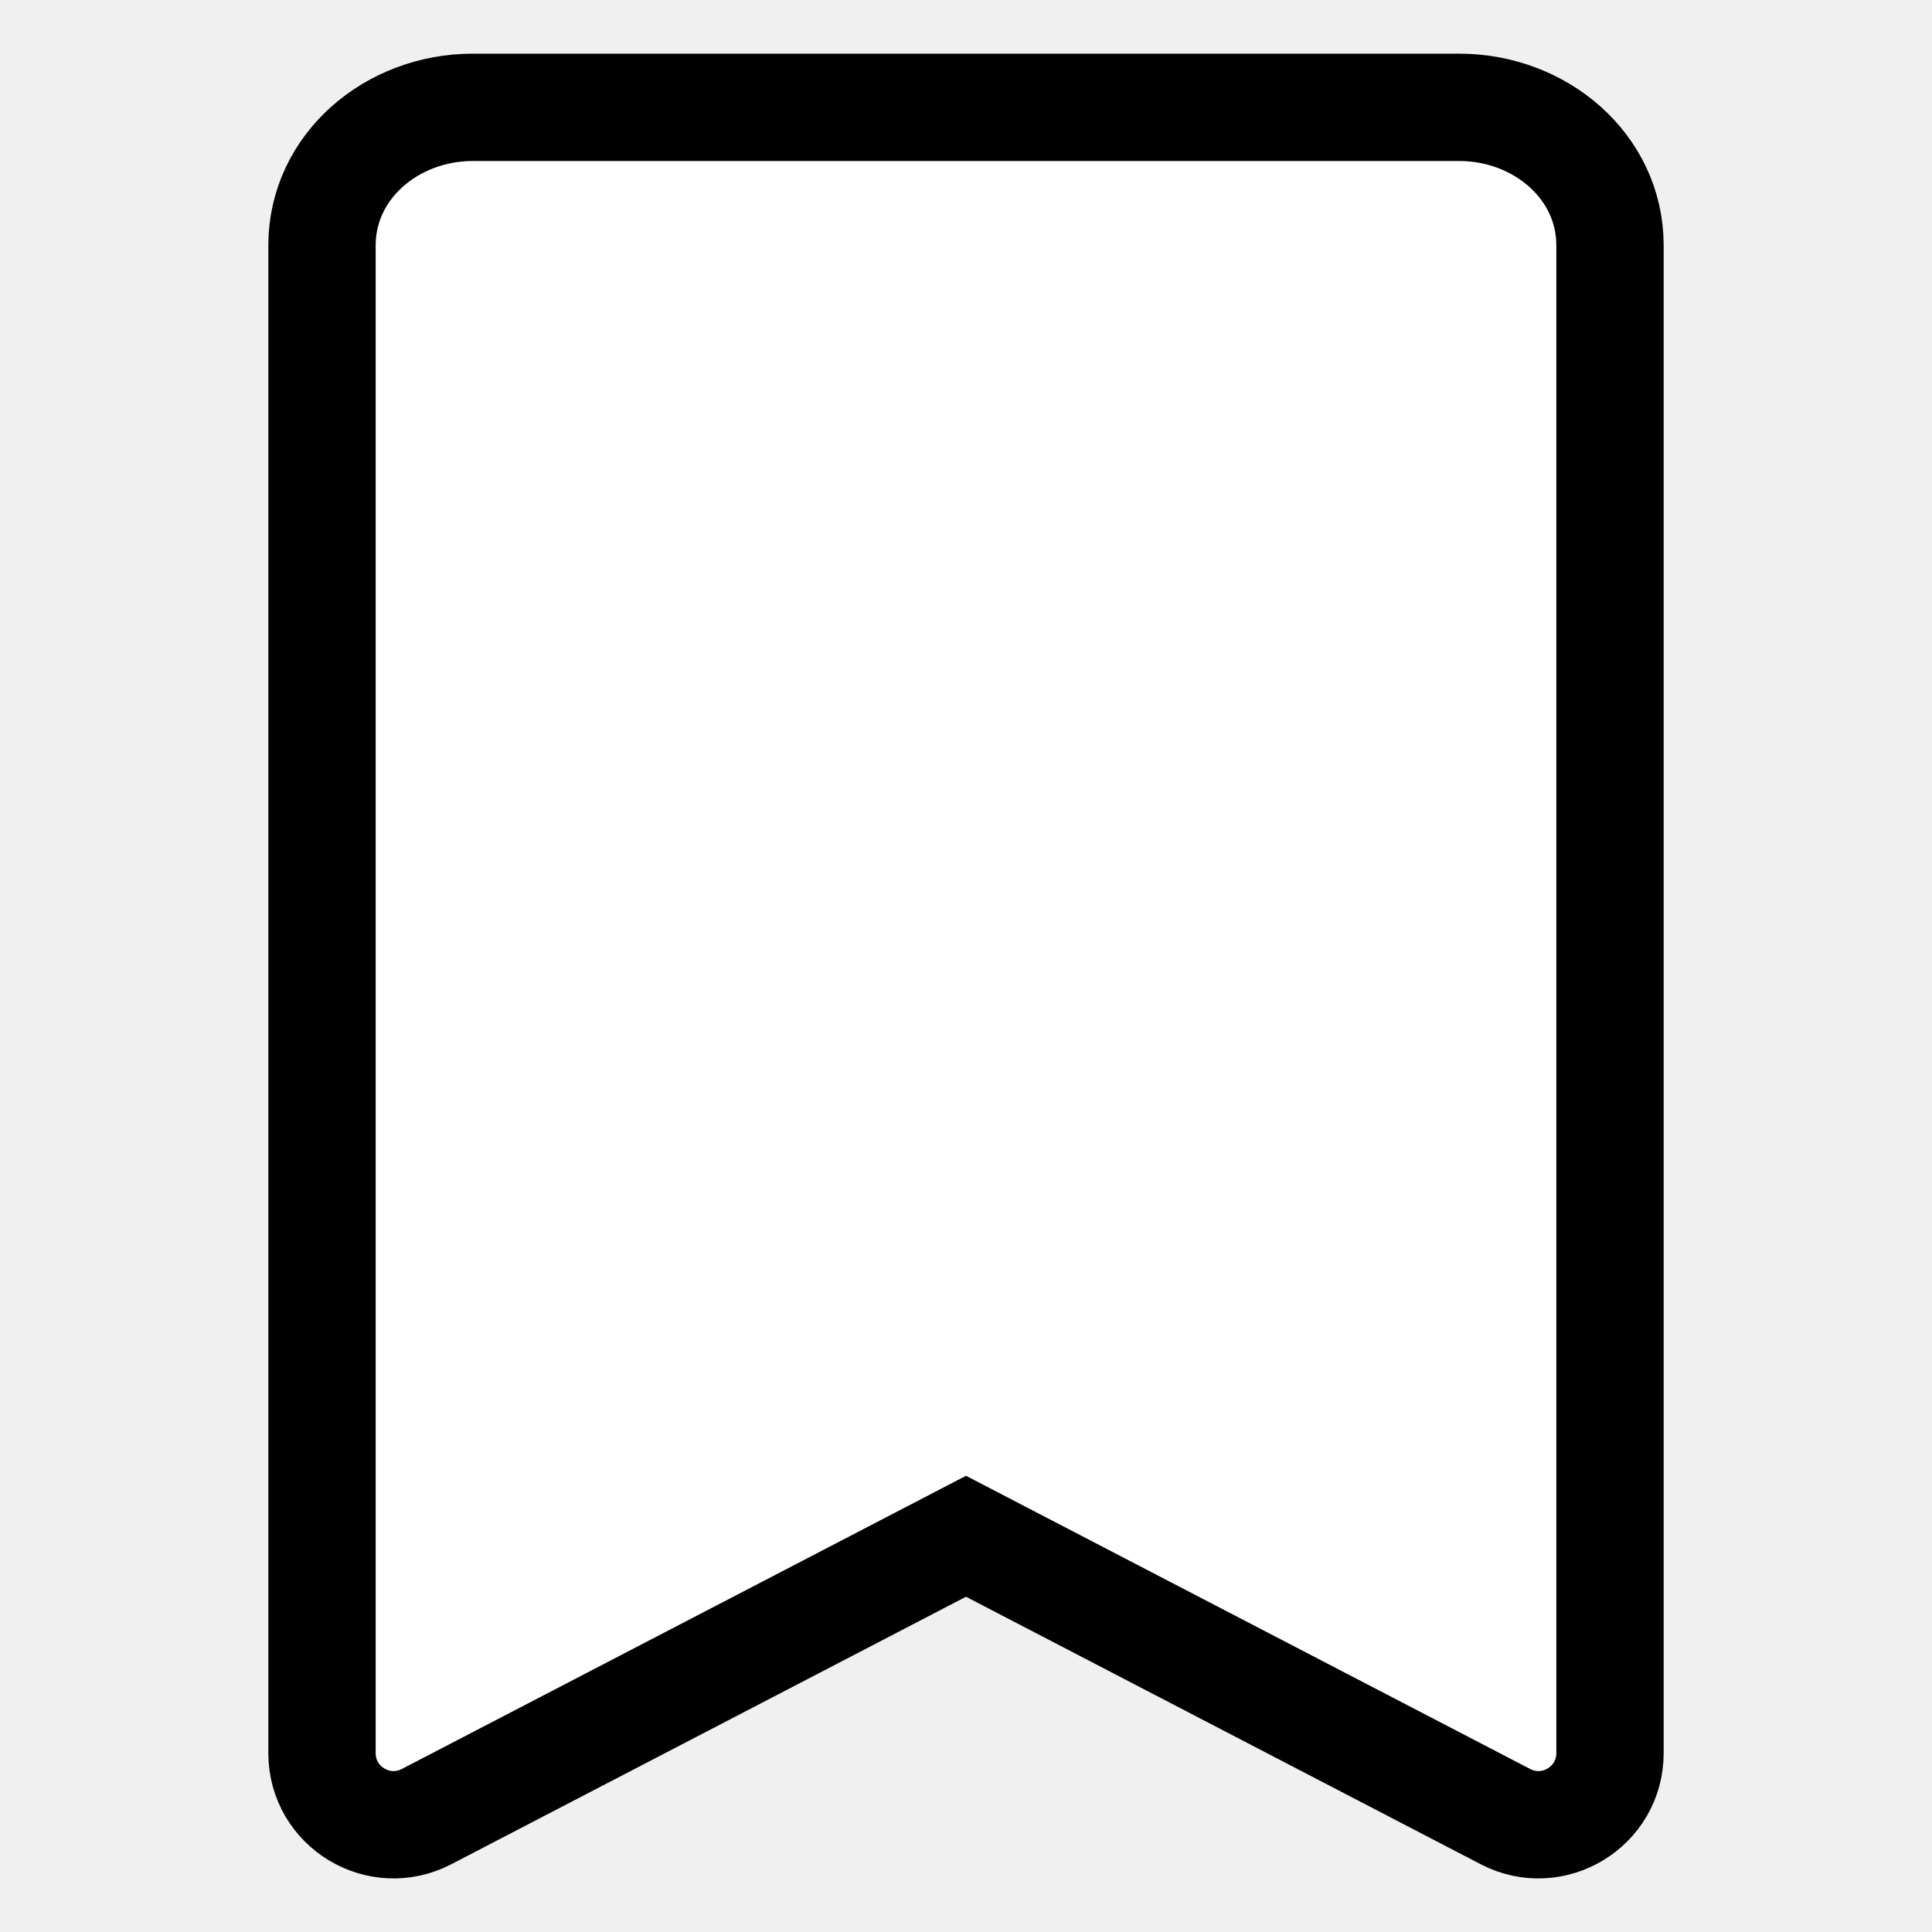
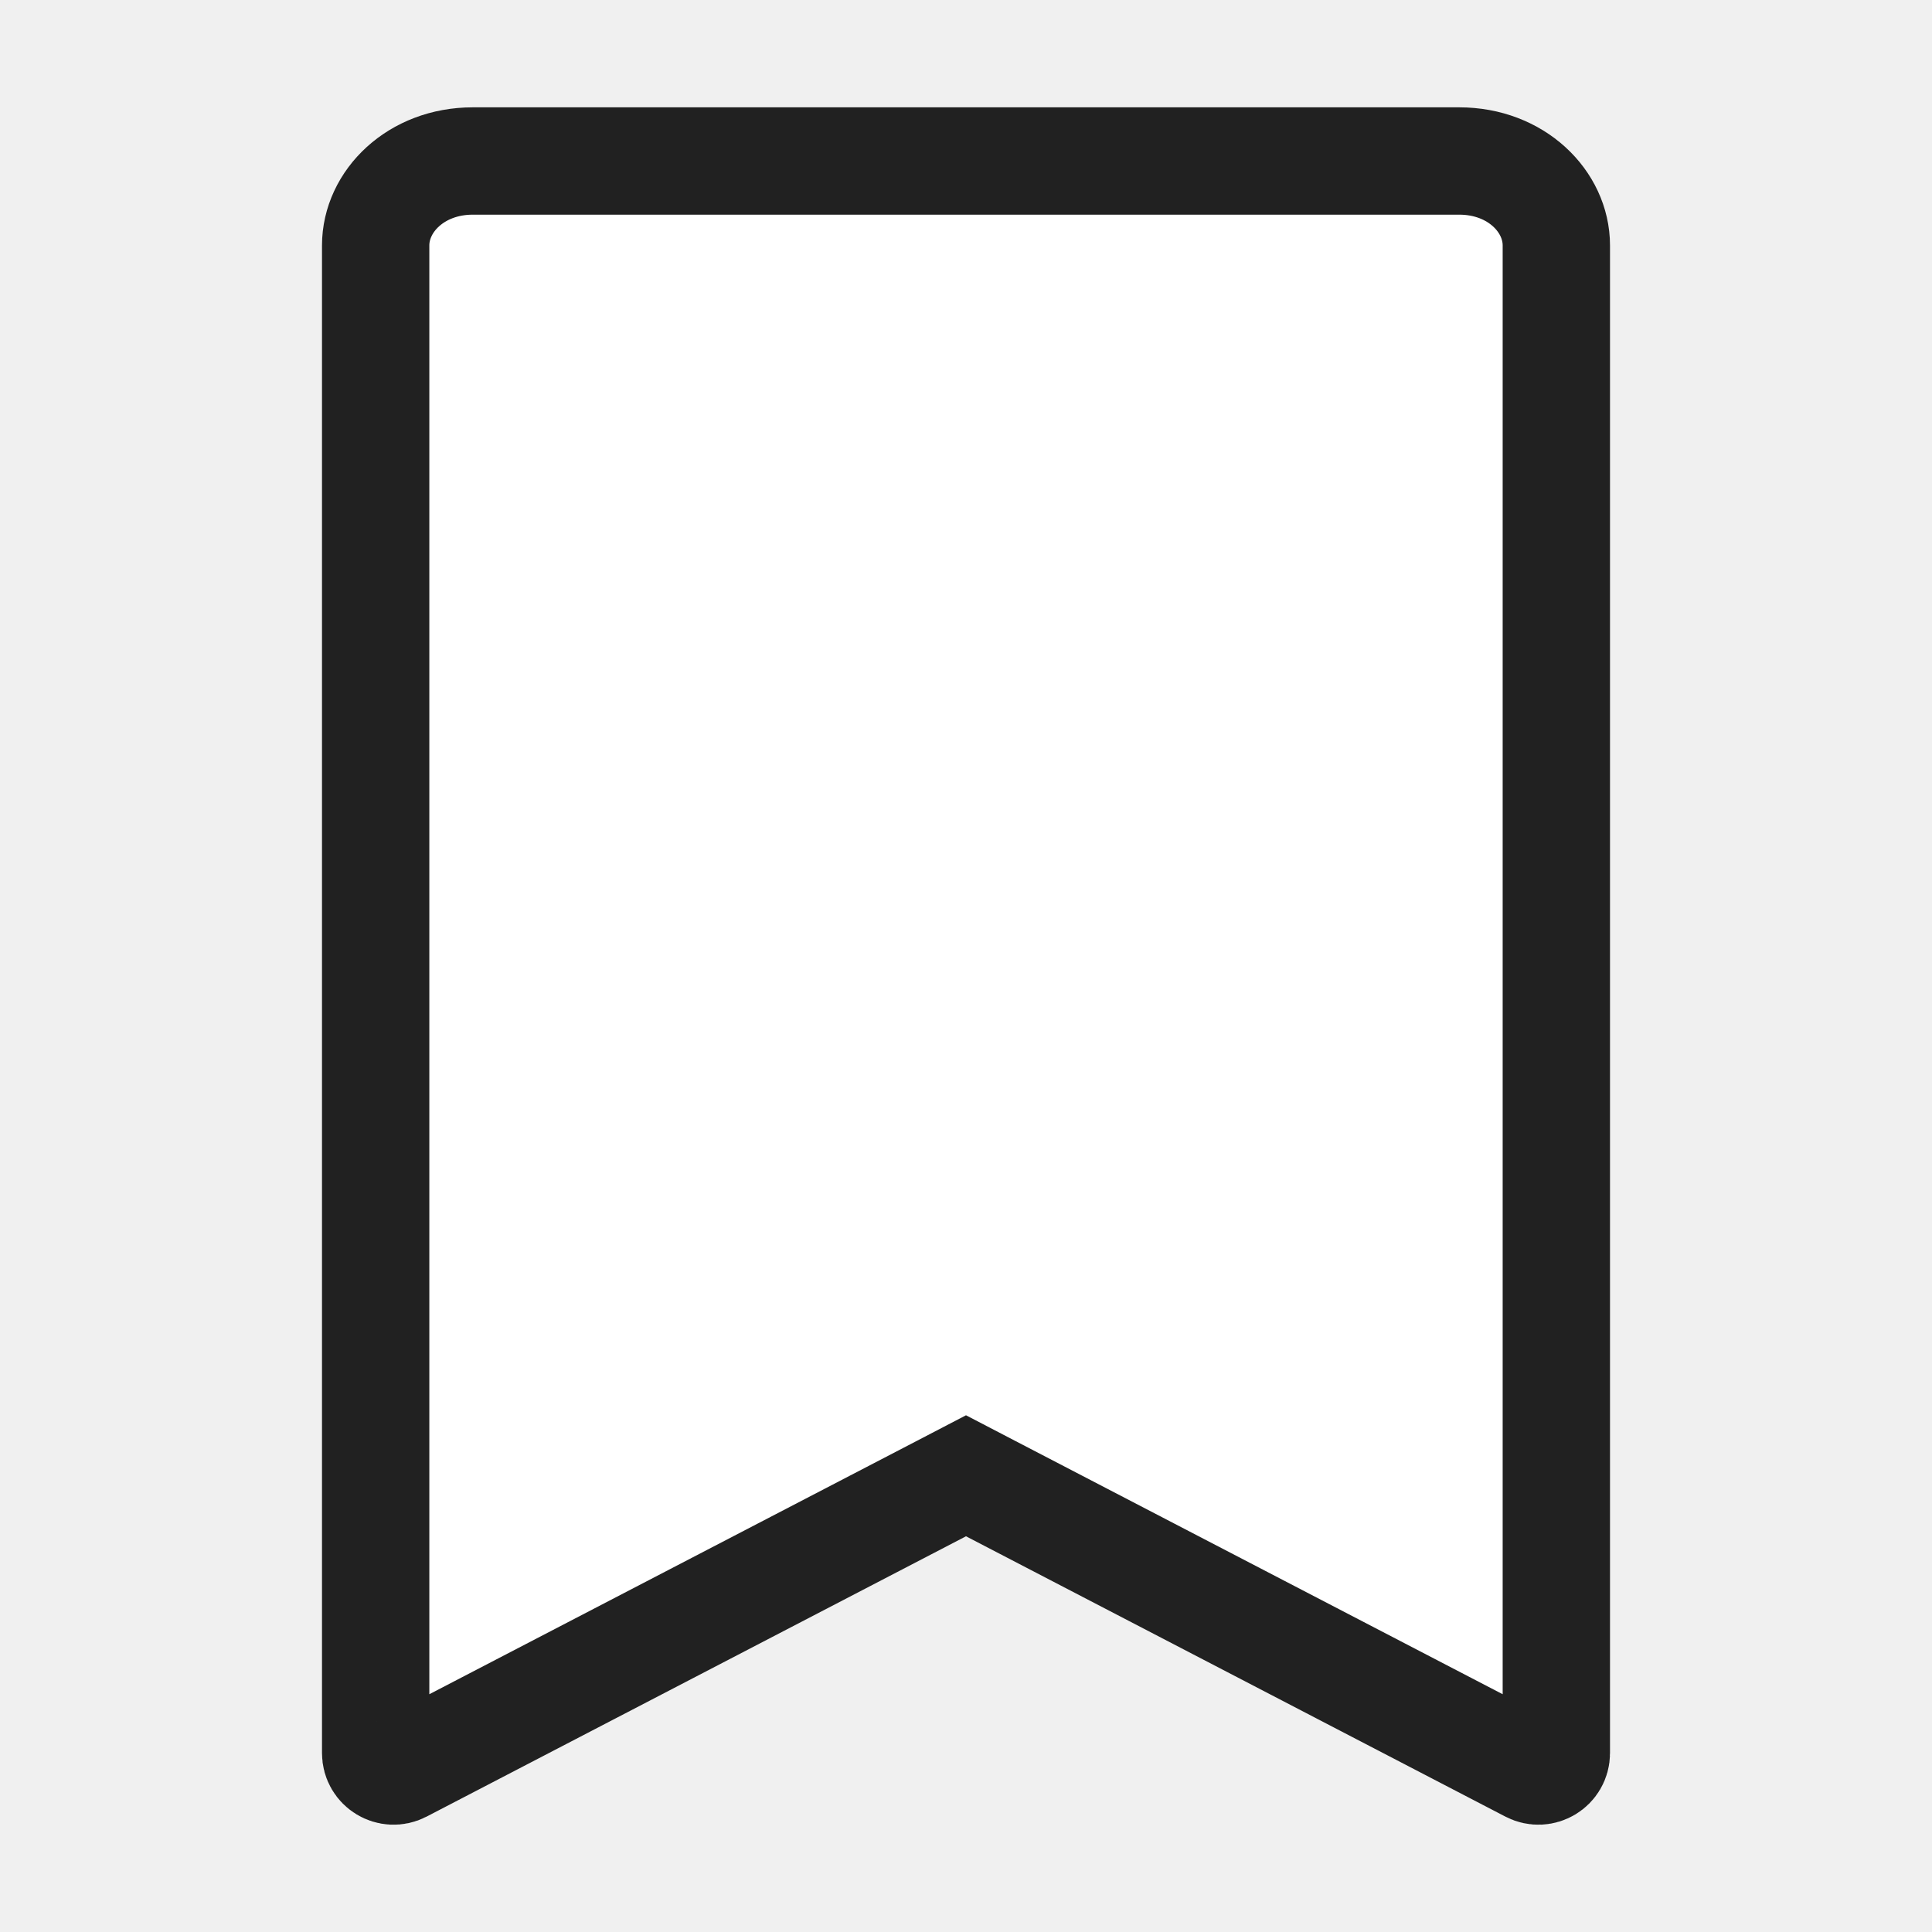
<svg xmlns="http://www.w3.org/2000/svg" width="36" height="36" viewBox="0 0 36 36" fill="none">
-   <path d="M7.948 33.85C7.061 34.311 6 33.667 6 32.667V4.573C6 3.097 7.305 2 8.809 2H27.191C28.695 2 30 3.097 30 4.573V32.667C30 33.667 28.939 34.311 28.052 33.85L18 28.626L7.948 33.85Z" fill="white" stroke="black" stroke-width="2" />
+   <path d="M8.81 3H27.19C28.253 3 29 3.754 29 4.573V32.667C29 32.917 28.735 33.078 28.513 32.963L18.461 27.739L18 27.499L17.539 27.739L7.487 32.963C7.266 33.078 7 32.917 7 32.667V4.573C7 3.754 7.747 3 8.81 3Z" fill="white" stroke="#212121" stroke-width="2" />
</svg>
